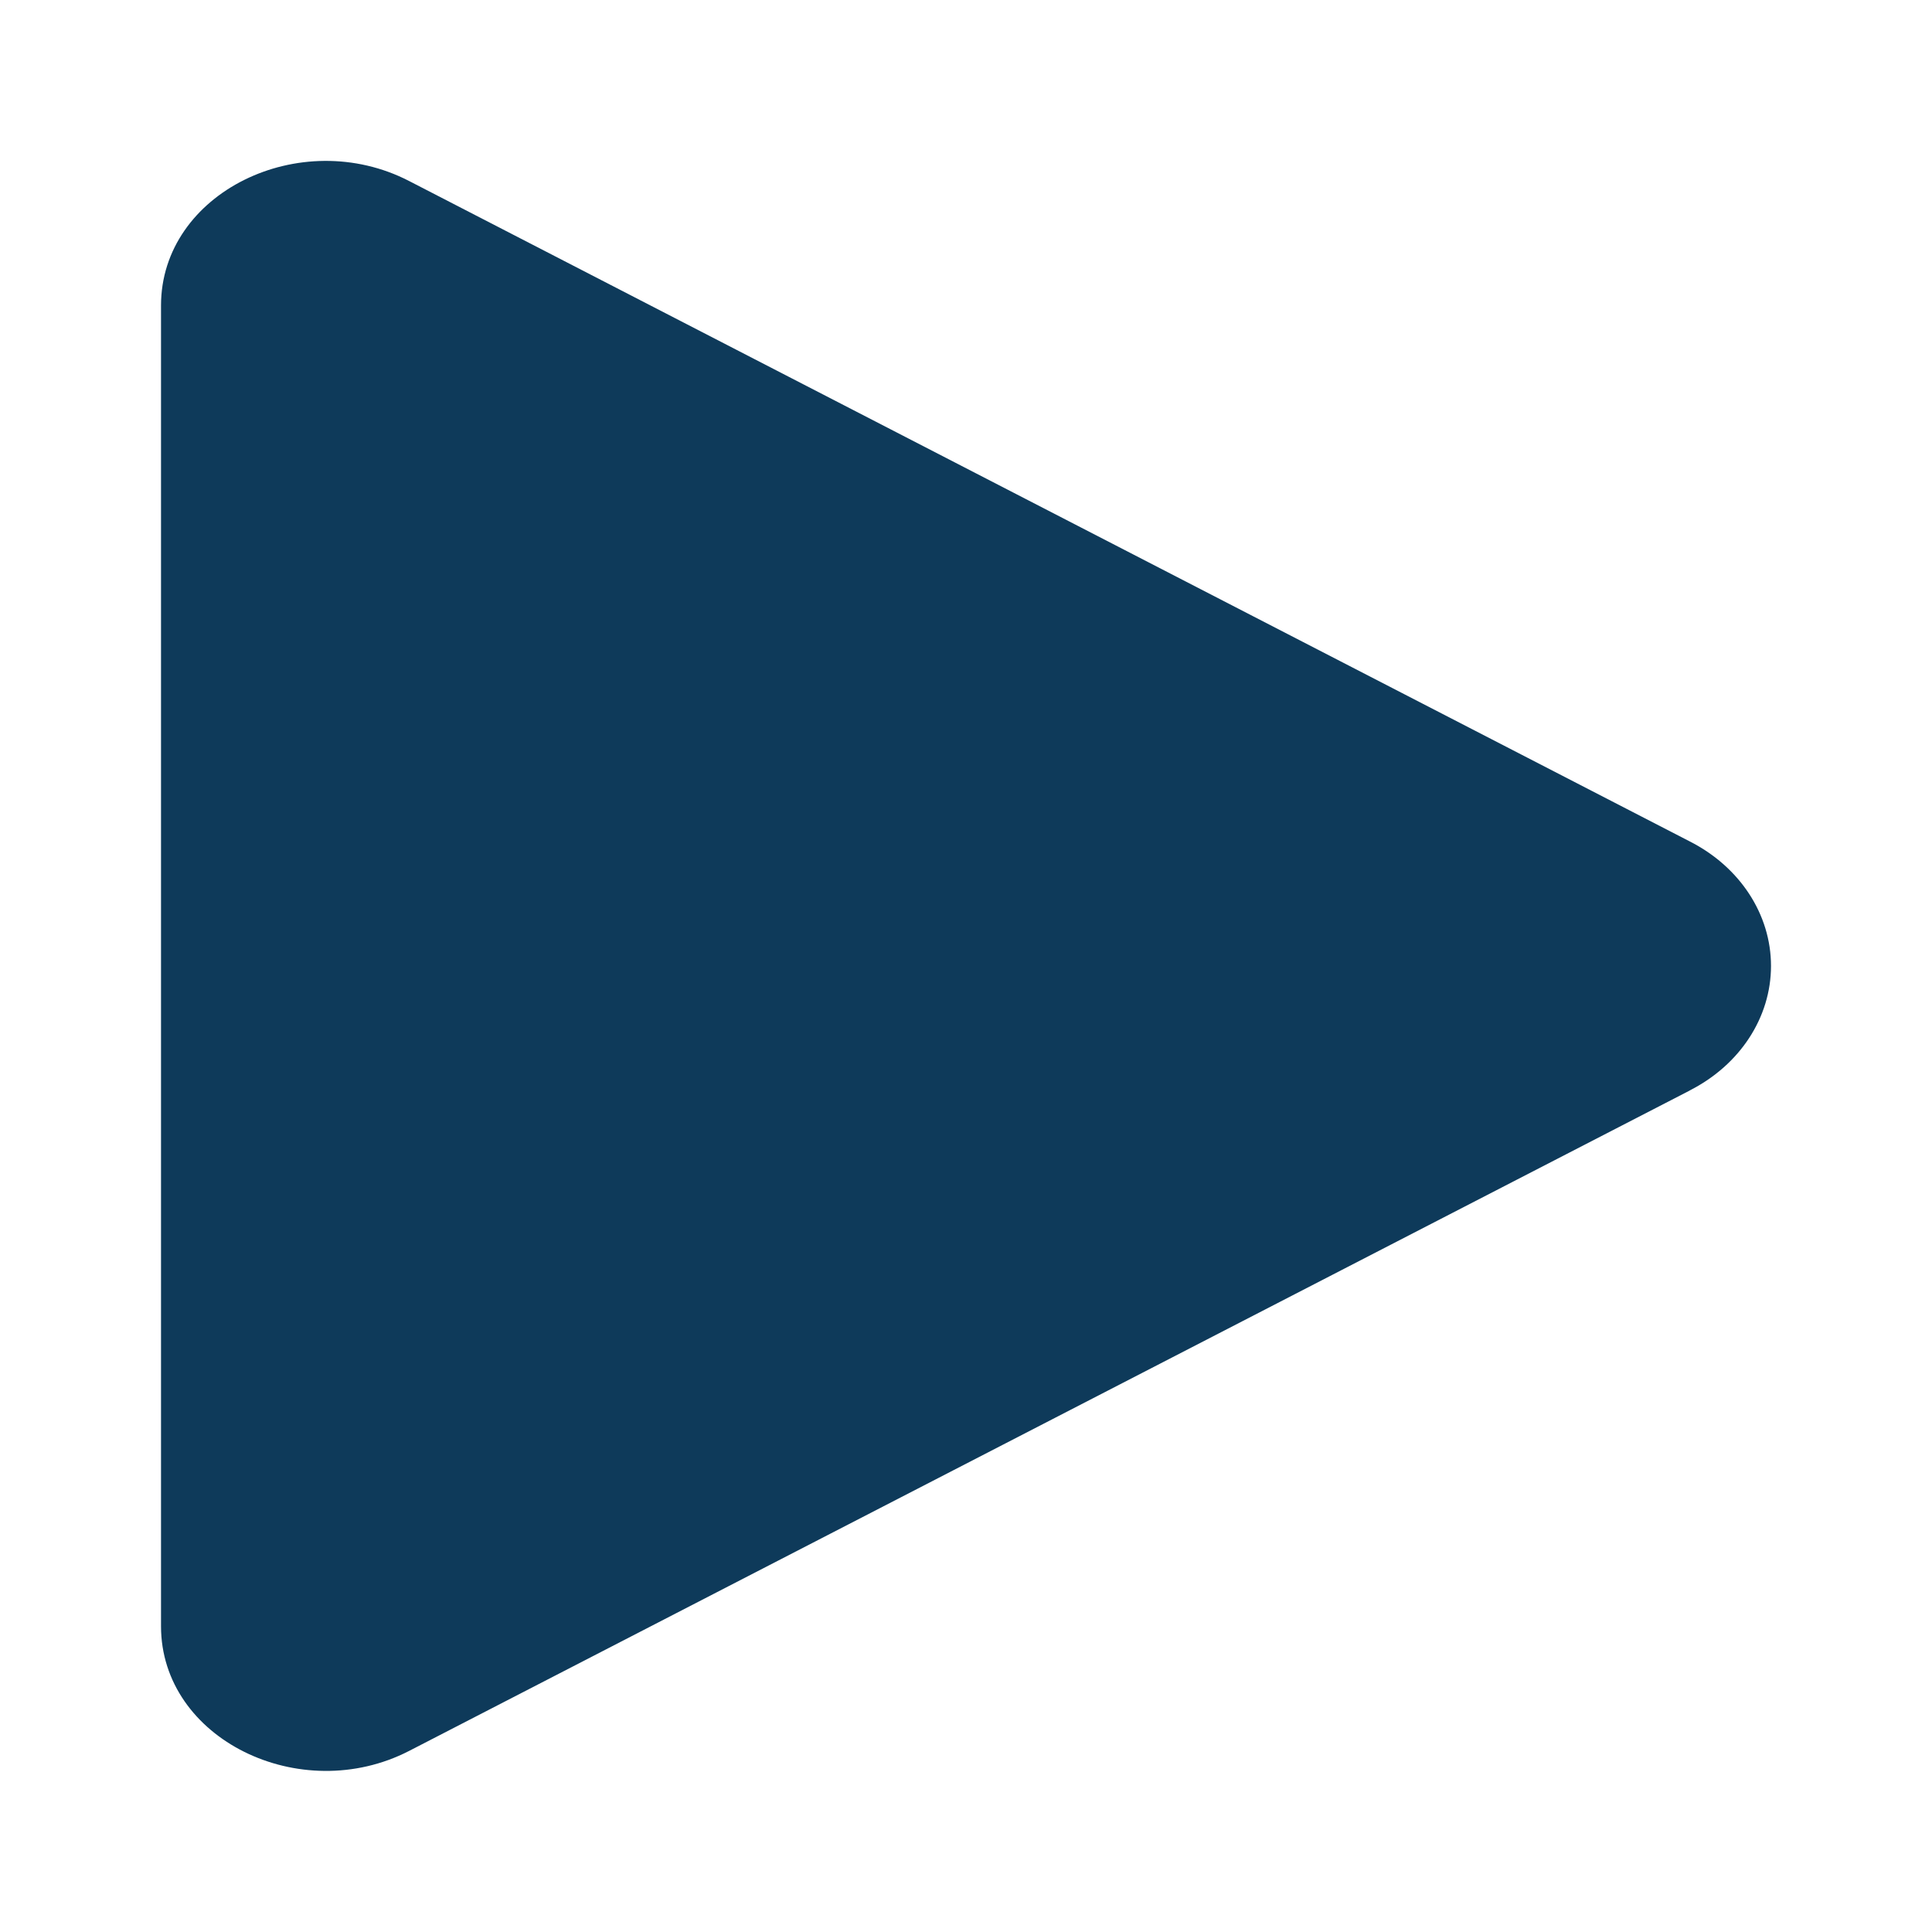
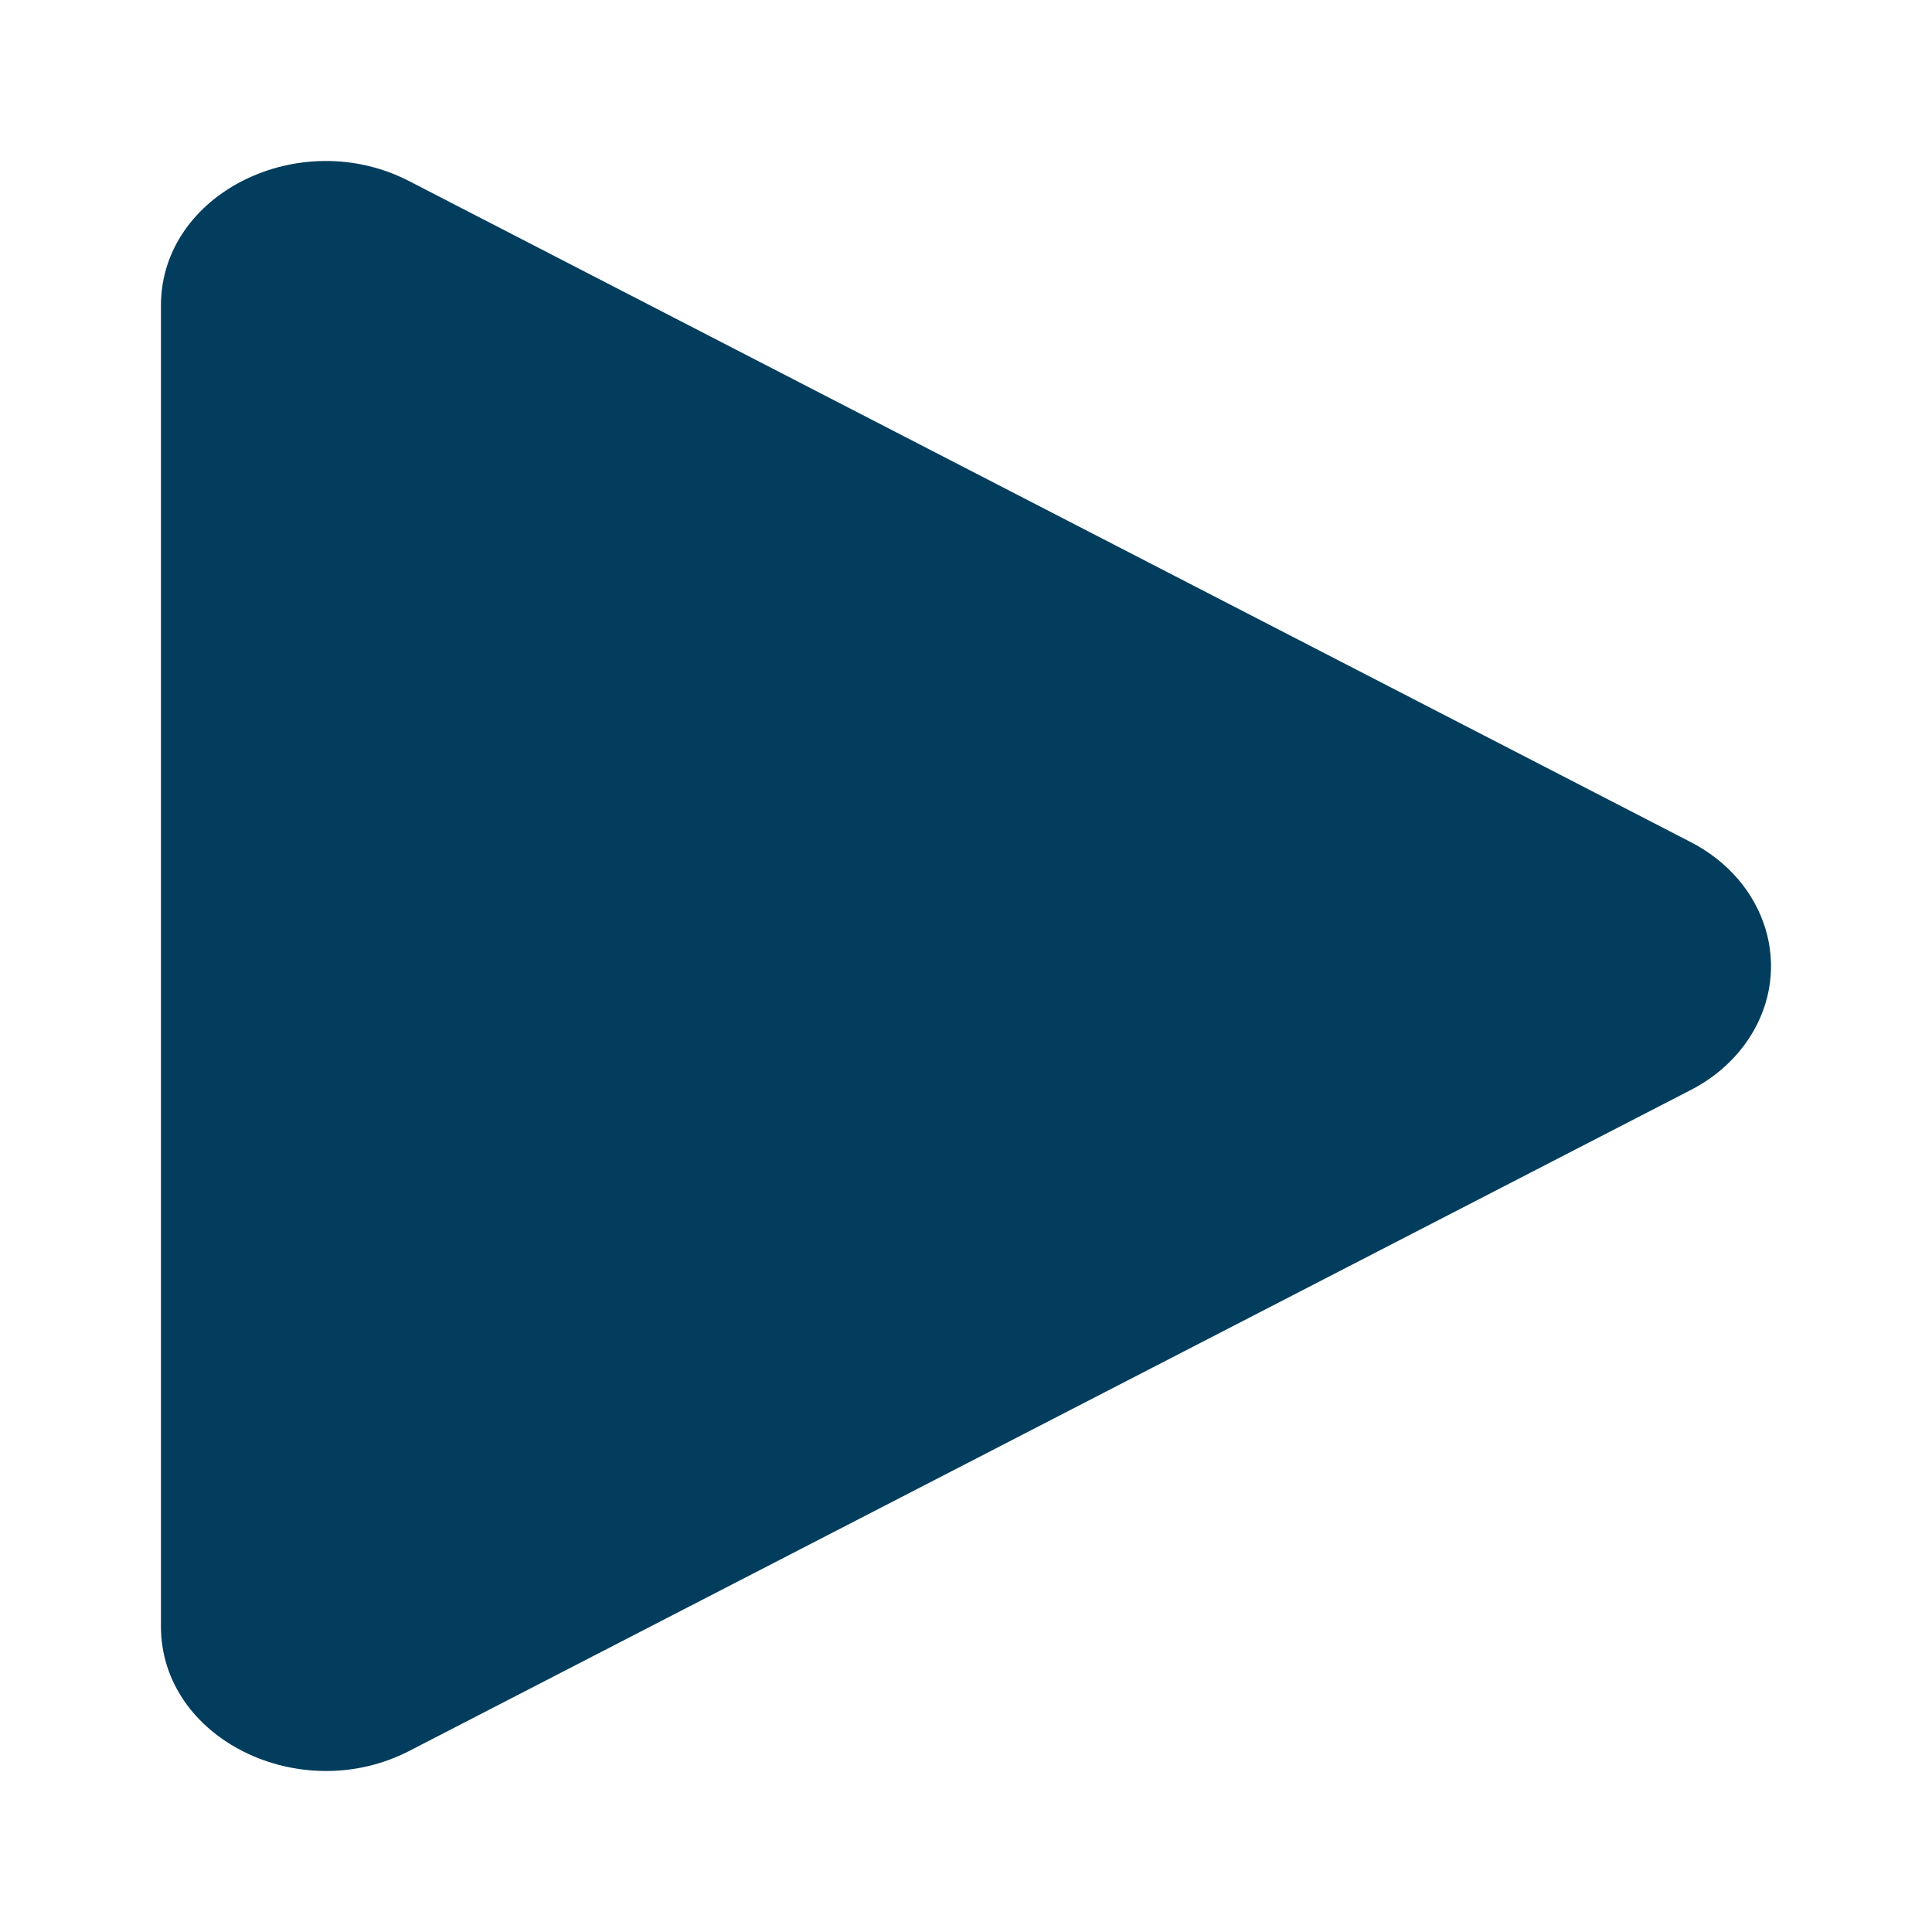
- <svg xmlns="http://www.w3.org/2000/svg" version="1.1" height="24" width="24">
+ <svg xmlns="http://www.w3.org/2000/svg" version="1.1" id="Layer_1" x="0px" y="0px" width="24px" height="24px" viewBox="0 0 24 24" enable-background="new 0 0 24 24" xml:space="preserve">
  <g transform="translate(-379.9048,129.8836)">
-     <path style="fill:#0e3a5a;fill-opacity:1;stroke-width:2.357" d="m 400.894,-116.336 -15.907,8.203 c -1.35,0.695 -3.082,-0.147 -3.082,-1.549 v -16.407 c 0,-1.4 1.73,-2.244 3.082,-1.546 l 15.907,8.203 a 2.005,1.782 0 0 1 0,3.095 z" />
+     <path fill="#033D5D" d="M400.894-116.336l-15.907,8.204c-1.35,0.695-3.083-0.147-3.083-1.549v-16.407   c0-1.399,1.73-2.244,3.083-1.546l15.907,8.204c0.962,0.488,1.296,1.576,0.747,2.431   C401.463-116.723,401.206-116.493,400.894-116.336z" />
  </g>
</svg>
